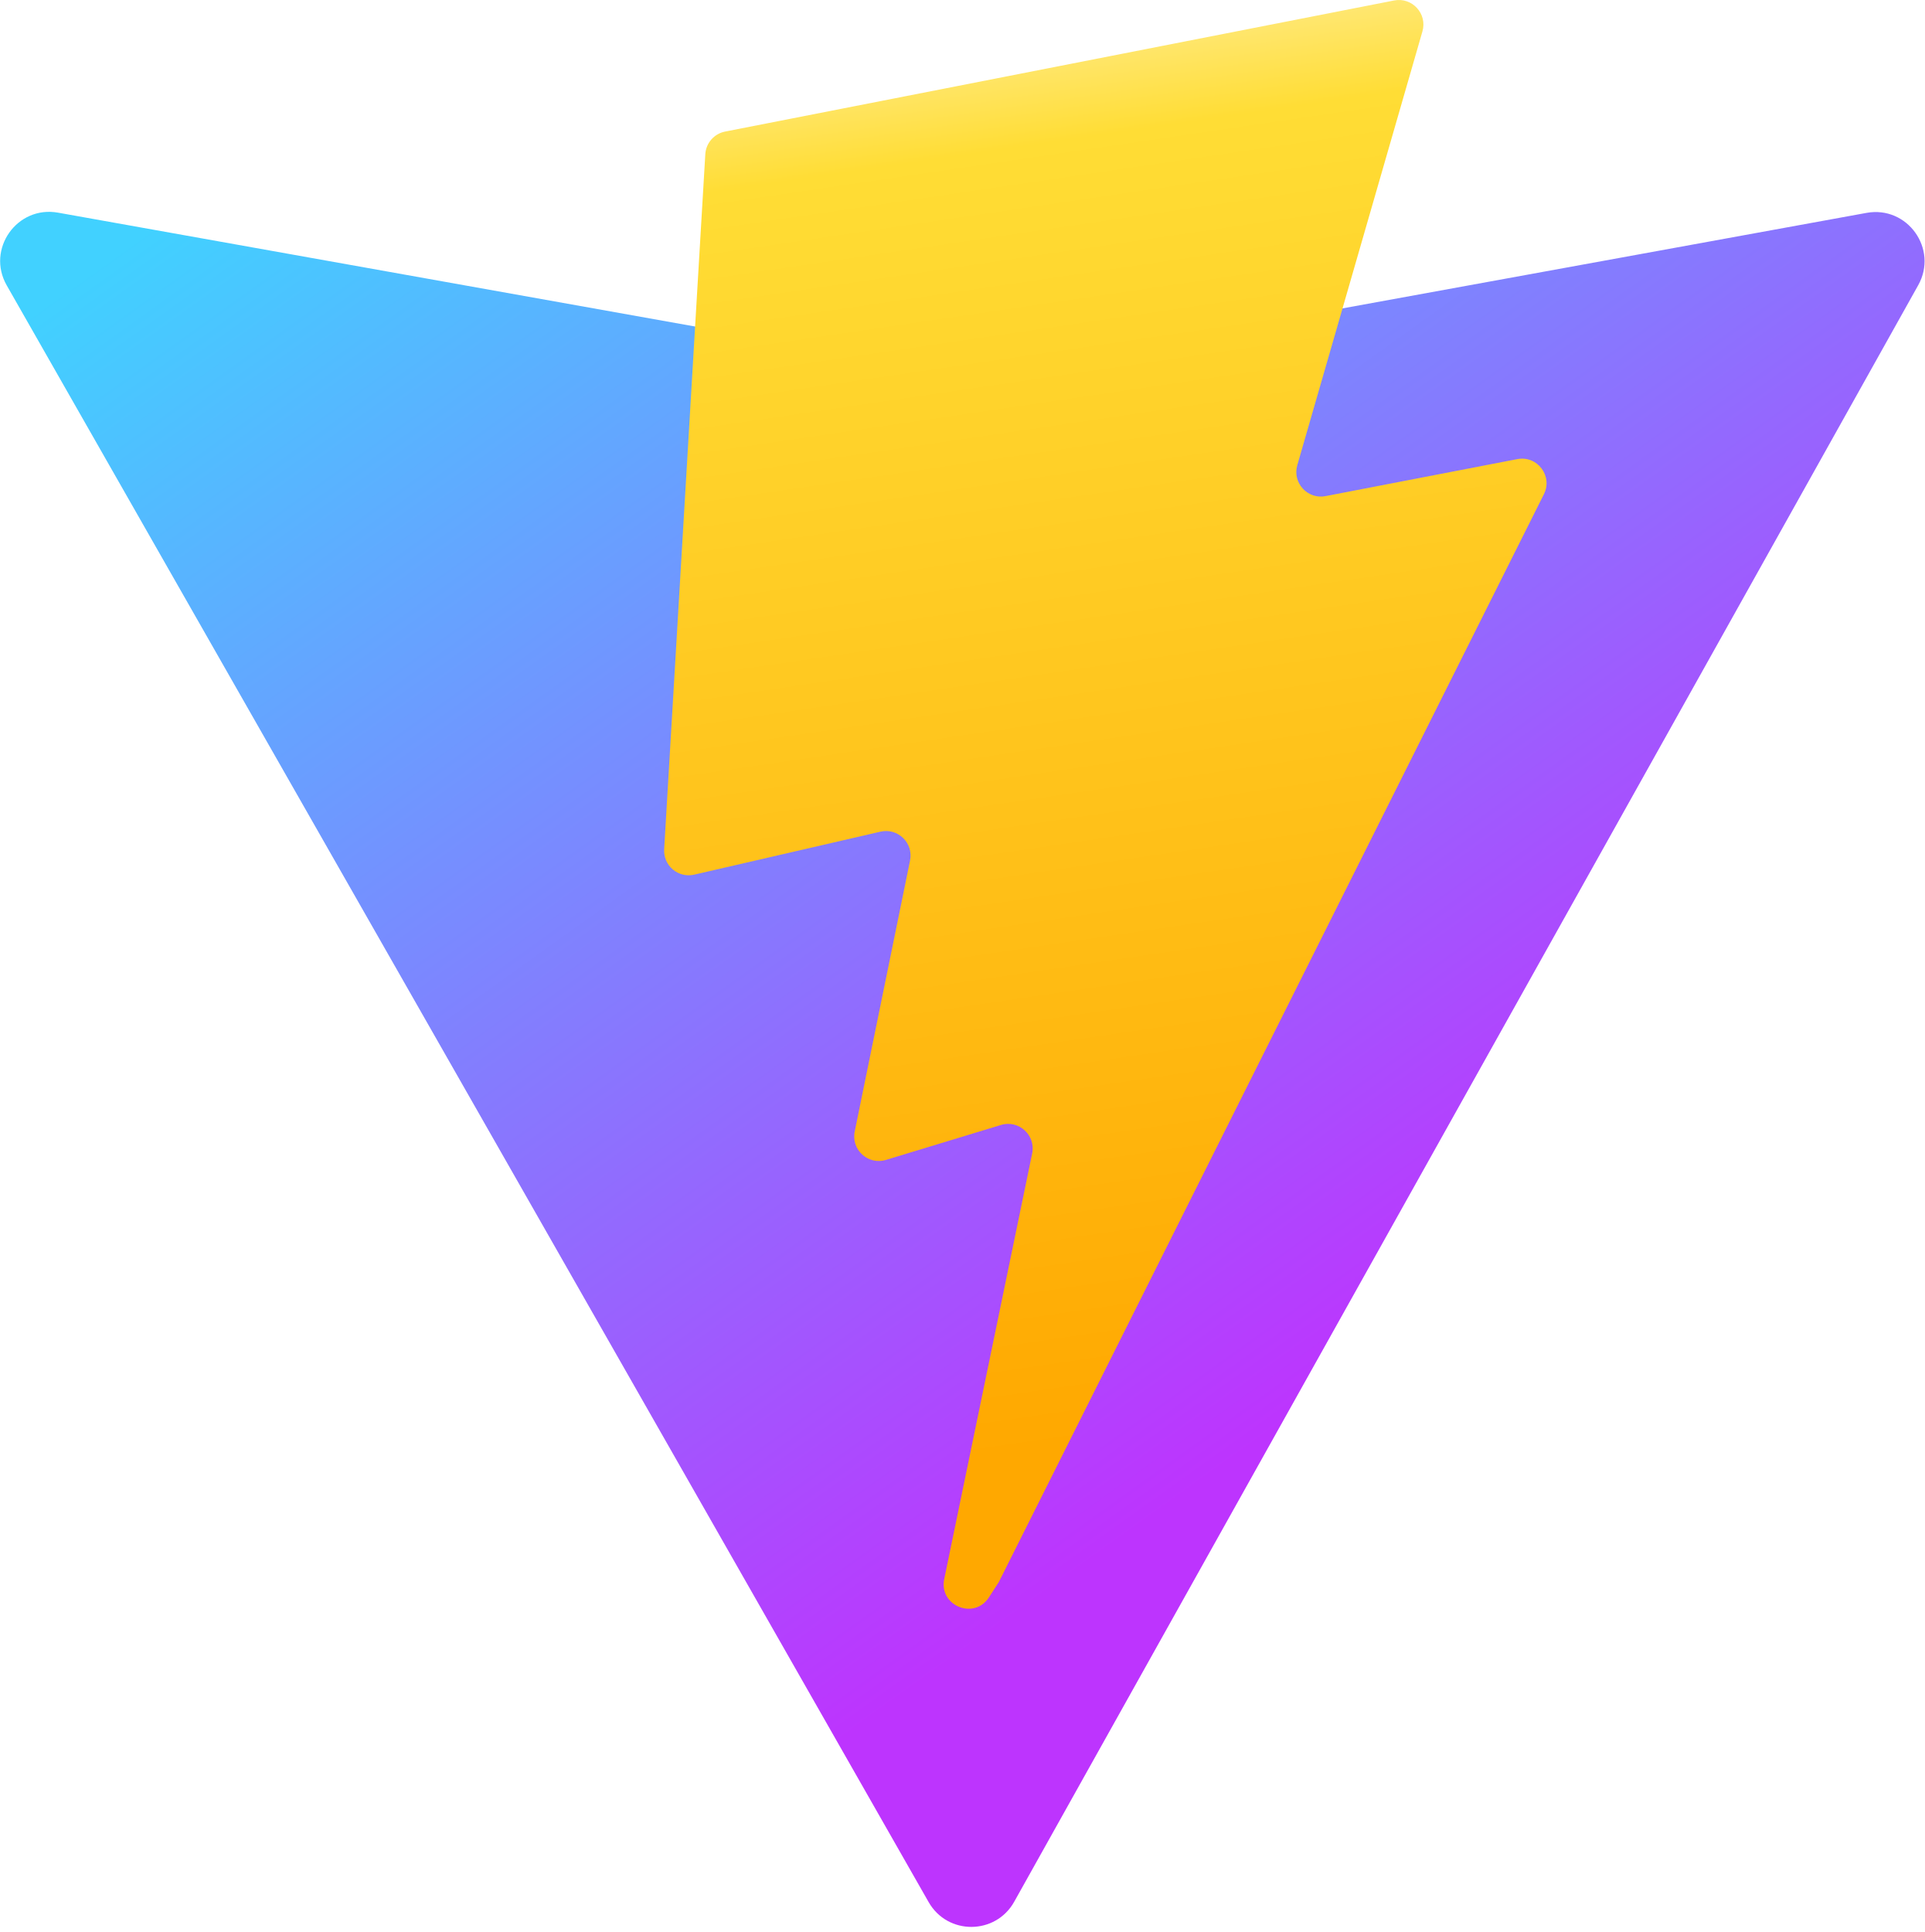
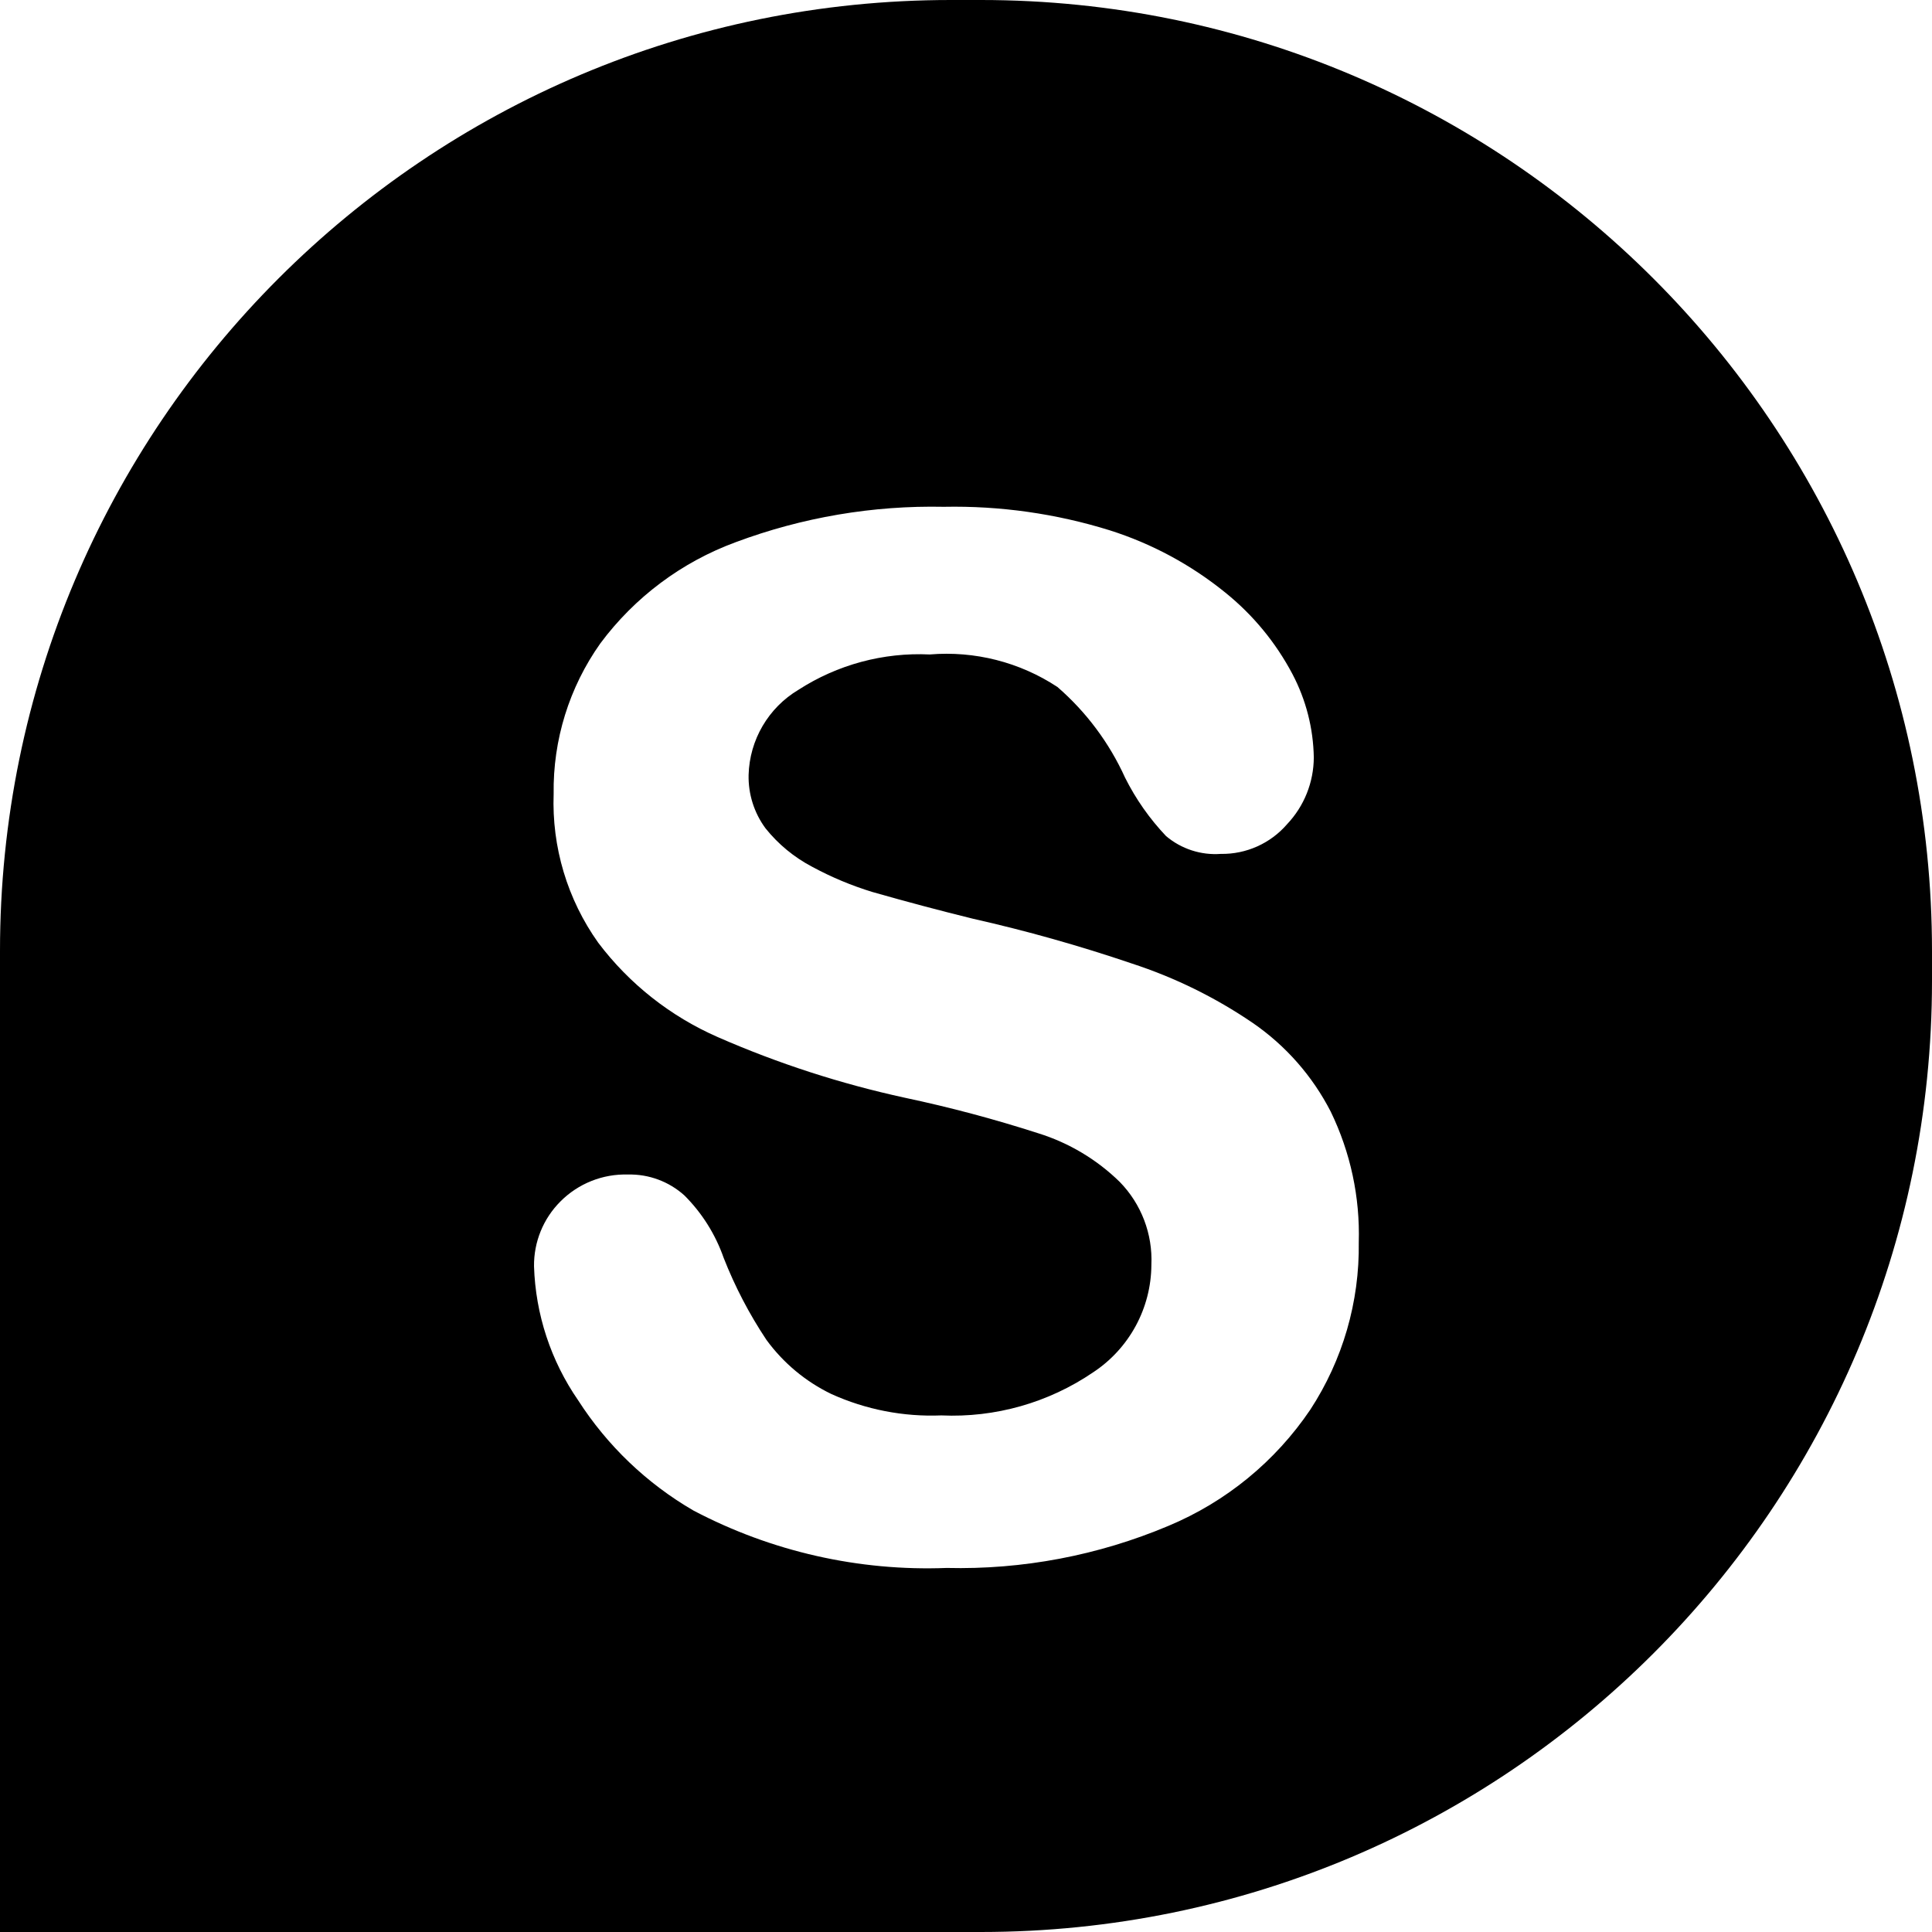
- <svg xmlns="http://www.w3.org/2000/svg" aria-hidden="true" role="img" class="iconify iconify--logos" width="31.88" height="32" preserveAspectRatio="xMidYMid meet" viewBox="0 0 256 257">
-   <defs>
-     <linearGradient id="IconifyId1813088fe1fbc01fb466" x1="-.828%" x2="57.636%" y1="7.652%" y2="78.411%">
-       <stop offset="0%" stop-color="#41D1FF" />
-       <stop offset="100%" stop-color="#BD34FE" />
-     </linearGradient>
-     <linearGradient id="IconifyId1813088fe1fbc01fb467" x1="43.376%" x2="50.316%" y1="2.242%" y2="89.03%">
-       <stop offset="0%" stop-color="#FFEA83" />
-       <stop offset="8.333%" stop-color="#FFDD35" />
-       <stop offset="100%" stop-color="#FFA800" />
-     </linearGradient>
-   </defs>
-   <path fill="url(#IconifyId1813088fe1fbc01fb466)" d="M255.153 37.938L134.897 252.976c-2.483 4.44-8.862 4.466-11.382.048L.875 37.958c-2.746-4.814 1.371-10.646 6.827-9.67l120.385 21.517a6.537 6.537 0 0 0 2.322-.004l117.867-21.483c5.438-.991 9.574 4.796 6.877 9.62Z" />
-   <path fill="url(#IconifyId1813088fe1fbc01fb467)" d="M185.432.063L96.44 17.501a3.268 3.268 0 0 0-2.634 3.014l-5.474 92.456a3.268 3.268 0 0 0 3.997 3.378l24.777-5.718c2.318-.535 4.413 1.507 3.936 3.838l-7.361 36.047c-.495 2.426 1.782 4.5 4.151 3.78l15.304-4.649c2.372-.72 4.652 1.36 4.15 3.788l-11.698 56.621c-.732 3.542 3.979 5.473 5.943 2.437l1.313-2.028l72.516-144.72c1.215-2.423-.88-5.186-3.54-4.672l-25.505 4.922c-2.396.462-4.435-1.77-3.759-4.114l16.646-57.705c.677-2.35-1.37-4.583-3.769-4.113Z" />
+ <svg xmlns="http://www.w3.org/2000/svg" t="1767534273469" class="icon" viewBox="0 0 1024 1024" version="1.1" p-id="4817" width="1024" height="1024">
+   <path d="M519.913 0C798.301 0 1023.977 225.676 1024 504.041v15.942C1023.953 798.324 798.278 1023.977 519.913 1024H0V504.041A503.948 503.948 0 0 1 504.087 0h15.825z m-19.596 268.614a297.588 297.588 0 0 0-110.383 18.758 156.812 156.812 0 0 0-71.727 53.62 134.447 134.447 0 0 0-24.762 79.779 128 128 0 0 0 23.599 78.848c16.5 21.876 38.353 39.098 63.441 50.083 31.884 13.964 65.071 24.716 99.072 32.116 23.901 5.05 47.523 11.357 70.772 18.851a107.287 107.287 0 0 1 43.171 25.786 59.113 59.113 0 0 1 16.756 43.962 68.655 68.655 0 0 1-30.906 56.972 132.422 132.422 0 0 1-80.454 22.807 128.698 128.698 0 0 1-58.252-11.334 92.3 92.3 0 0 1-34.444-28.742 229.679 229.679 0 0 1-22.644-43.427 87.645 87.645 0 0 0-20.759-33.047 43.124 43.124 0 0 0-29.952-11.124 48.477 48.477 0 0 0-35.84 14.313c-9.076 9.076-14.103 21.457-13.964 34.304a132.119 132.119 0 0 0 23.389 71.052 180.038 180.038 0 0 0 61.091 58.415 265.961 265.961 0 0 0 134.214 30.441 284.858 284.858 0 0 0 117.481-22.272 169.542 169.542 0 0 0 75.241-61.58 157.859 157.859 0 0 0 25.716-88.669 148.596 148.596 0 0 0-14.871-69.353 127.791 127.791 0 0 0-41.263-46.964 252.625 252.625 0 0 0-64.163-31.535 826.95 826.95 0 0 0-84.224-23.738 1495.343 1495.343 0 0 1-53.295-14.173 174.243 174.243 0 0 1-31.86-13.335 78.266 78.266 0 0 1-24.762-20.41 45.94 45.94 0 0 1-8.96-28.3 54.249 54.249 0 0 1 26.415-45.103 117.946 117.946 0 0 1 69.585-18.735 106.799 106.799 0 0 1 67.7 17.245 140.172 140.172 0 0 1 35.84 48.058c5.679 11.334 12.986 21.76 21.713 30.953 8.076 6.819 18.479 10.217 29.021 9.449a45.428 45.428 0 0 0 35.142-15.756c9.053-9.565 14.103-22.225 14.15-35.375a98.327 98.327 0 0 0-11.311-44.172 138.543 138.543 0 0 0-35.607-43.217 186.88 186.88 0 0 0-61.347-33.024c-28.393-8.82-58.019-13.009-87.738-12.428z" fill="#000000" p-id="4818" />
</svg>
